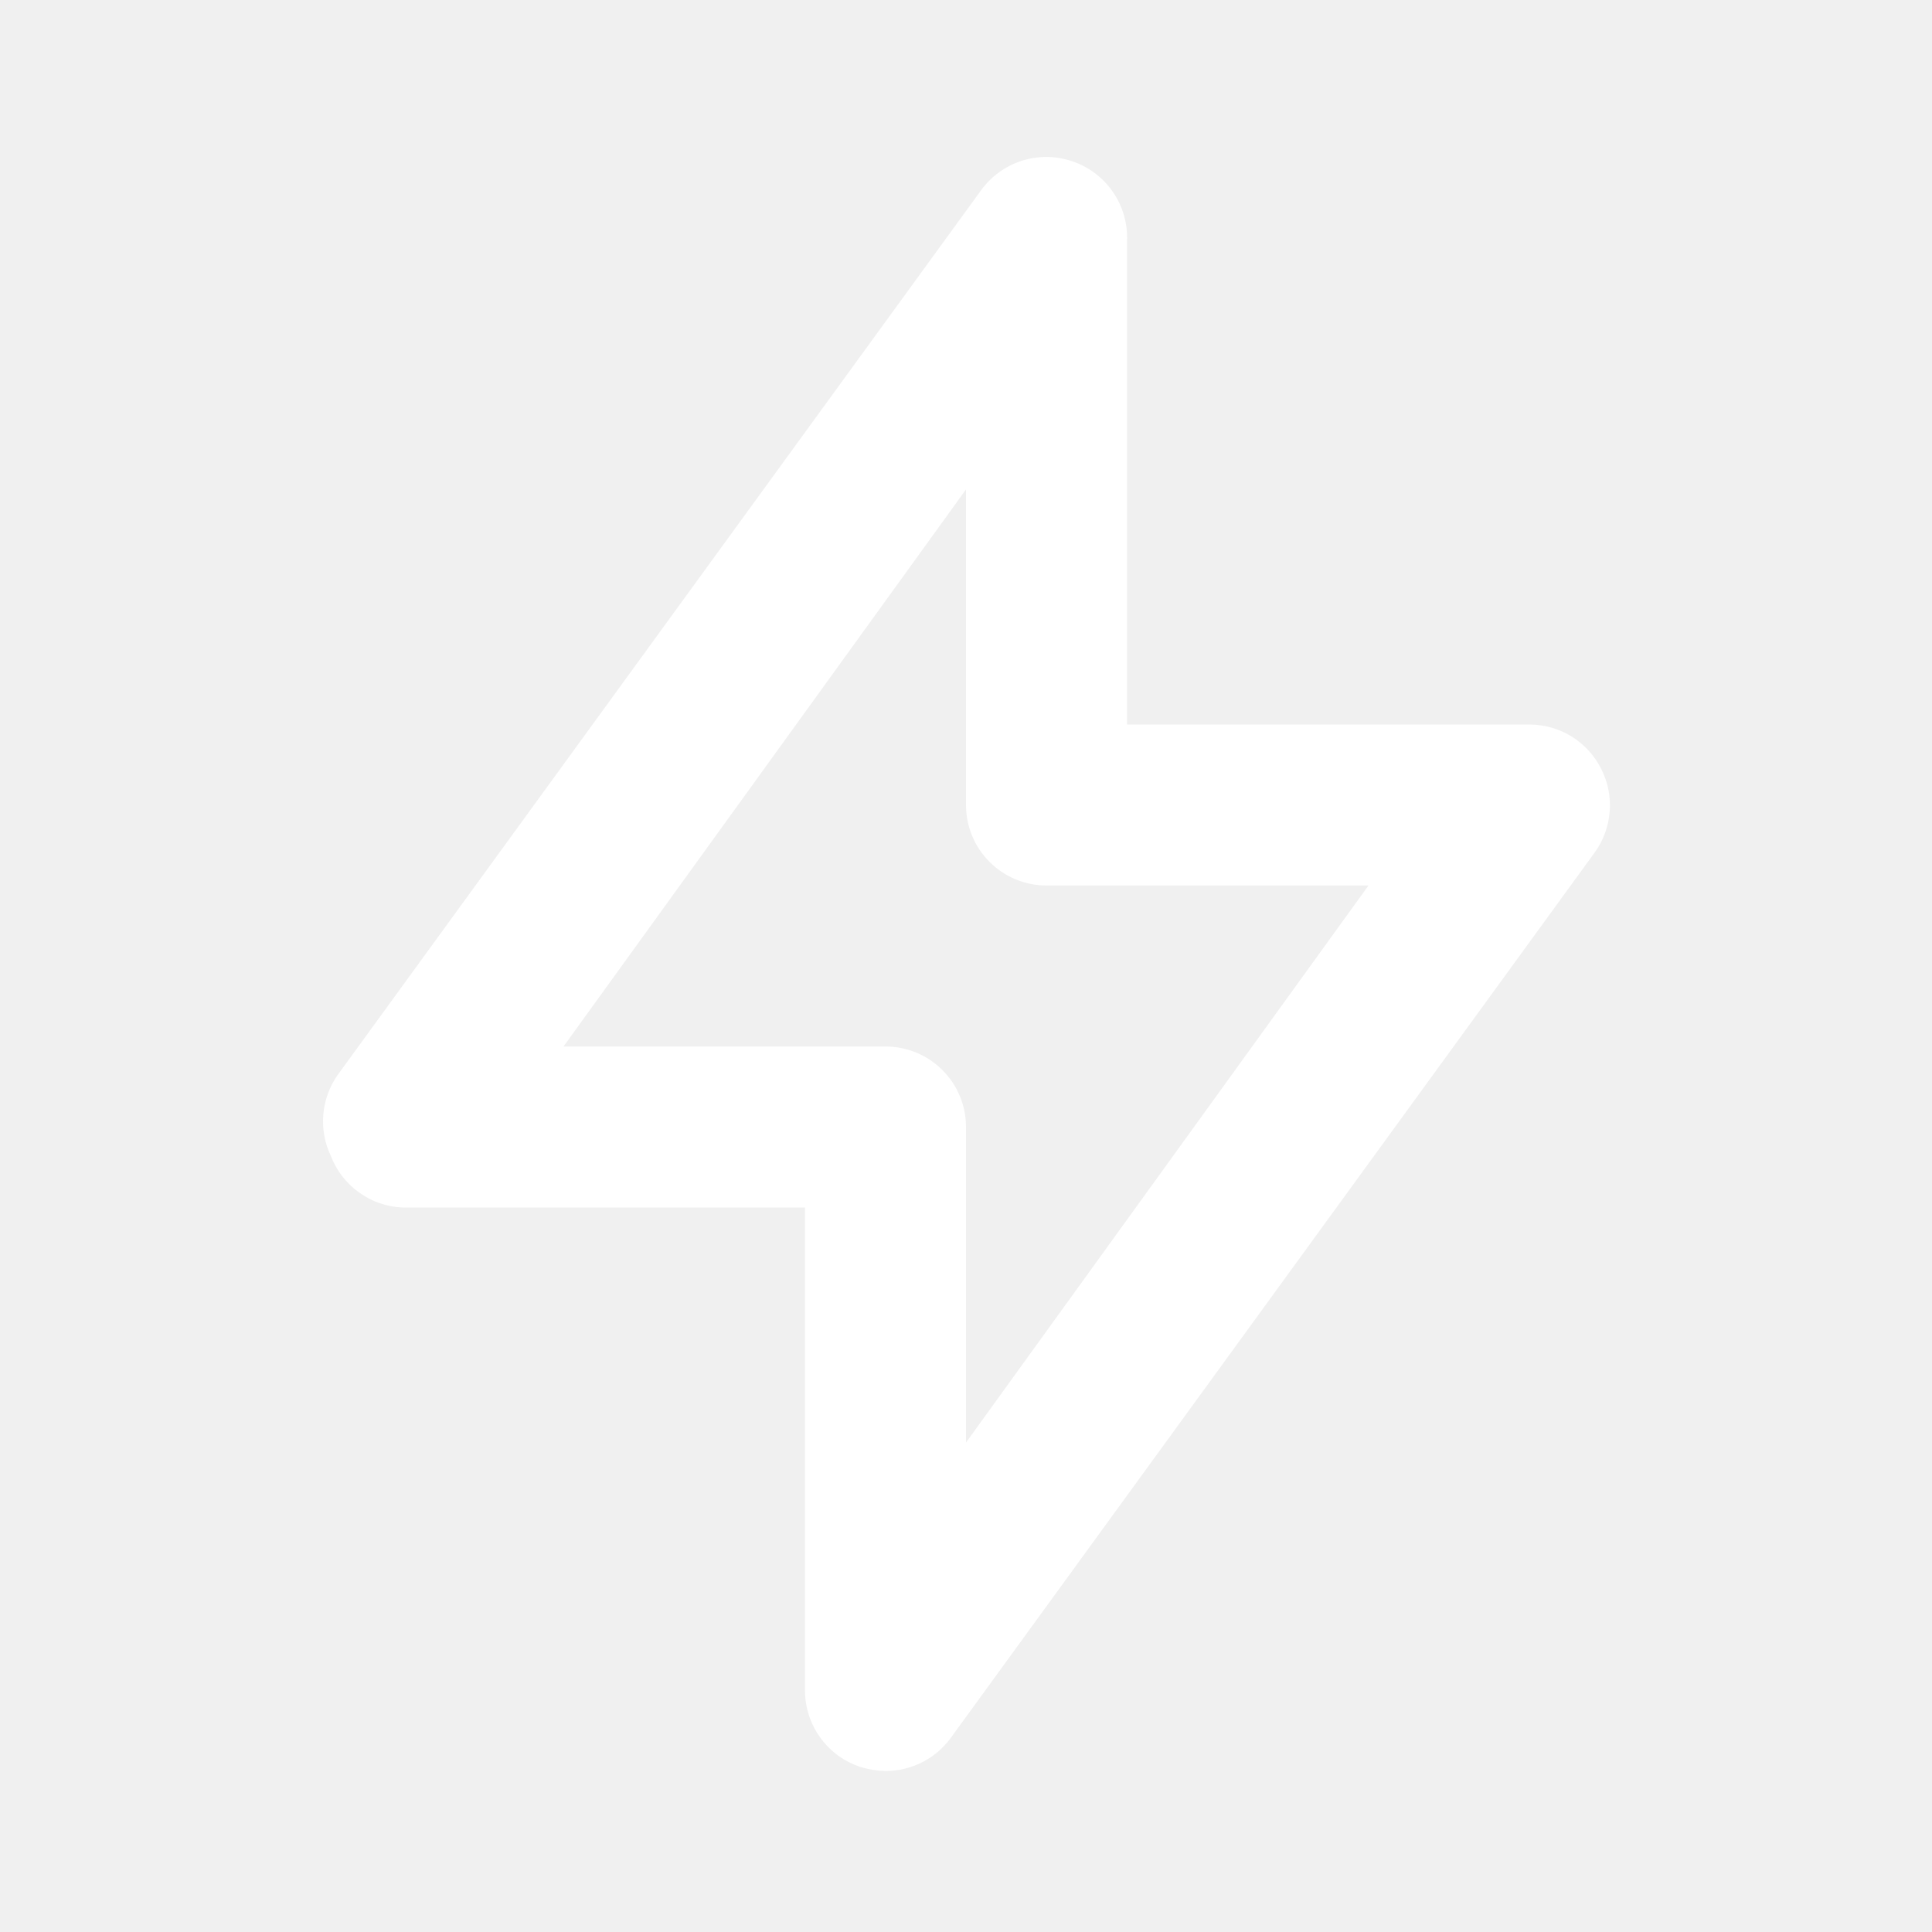
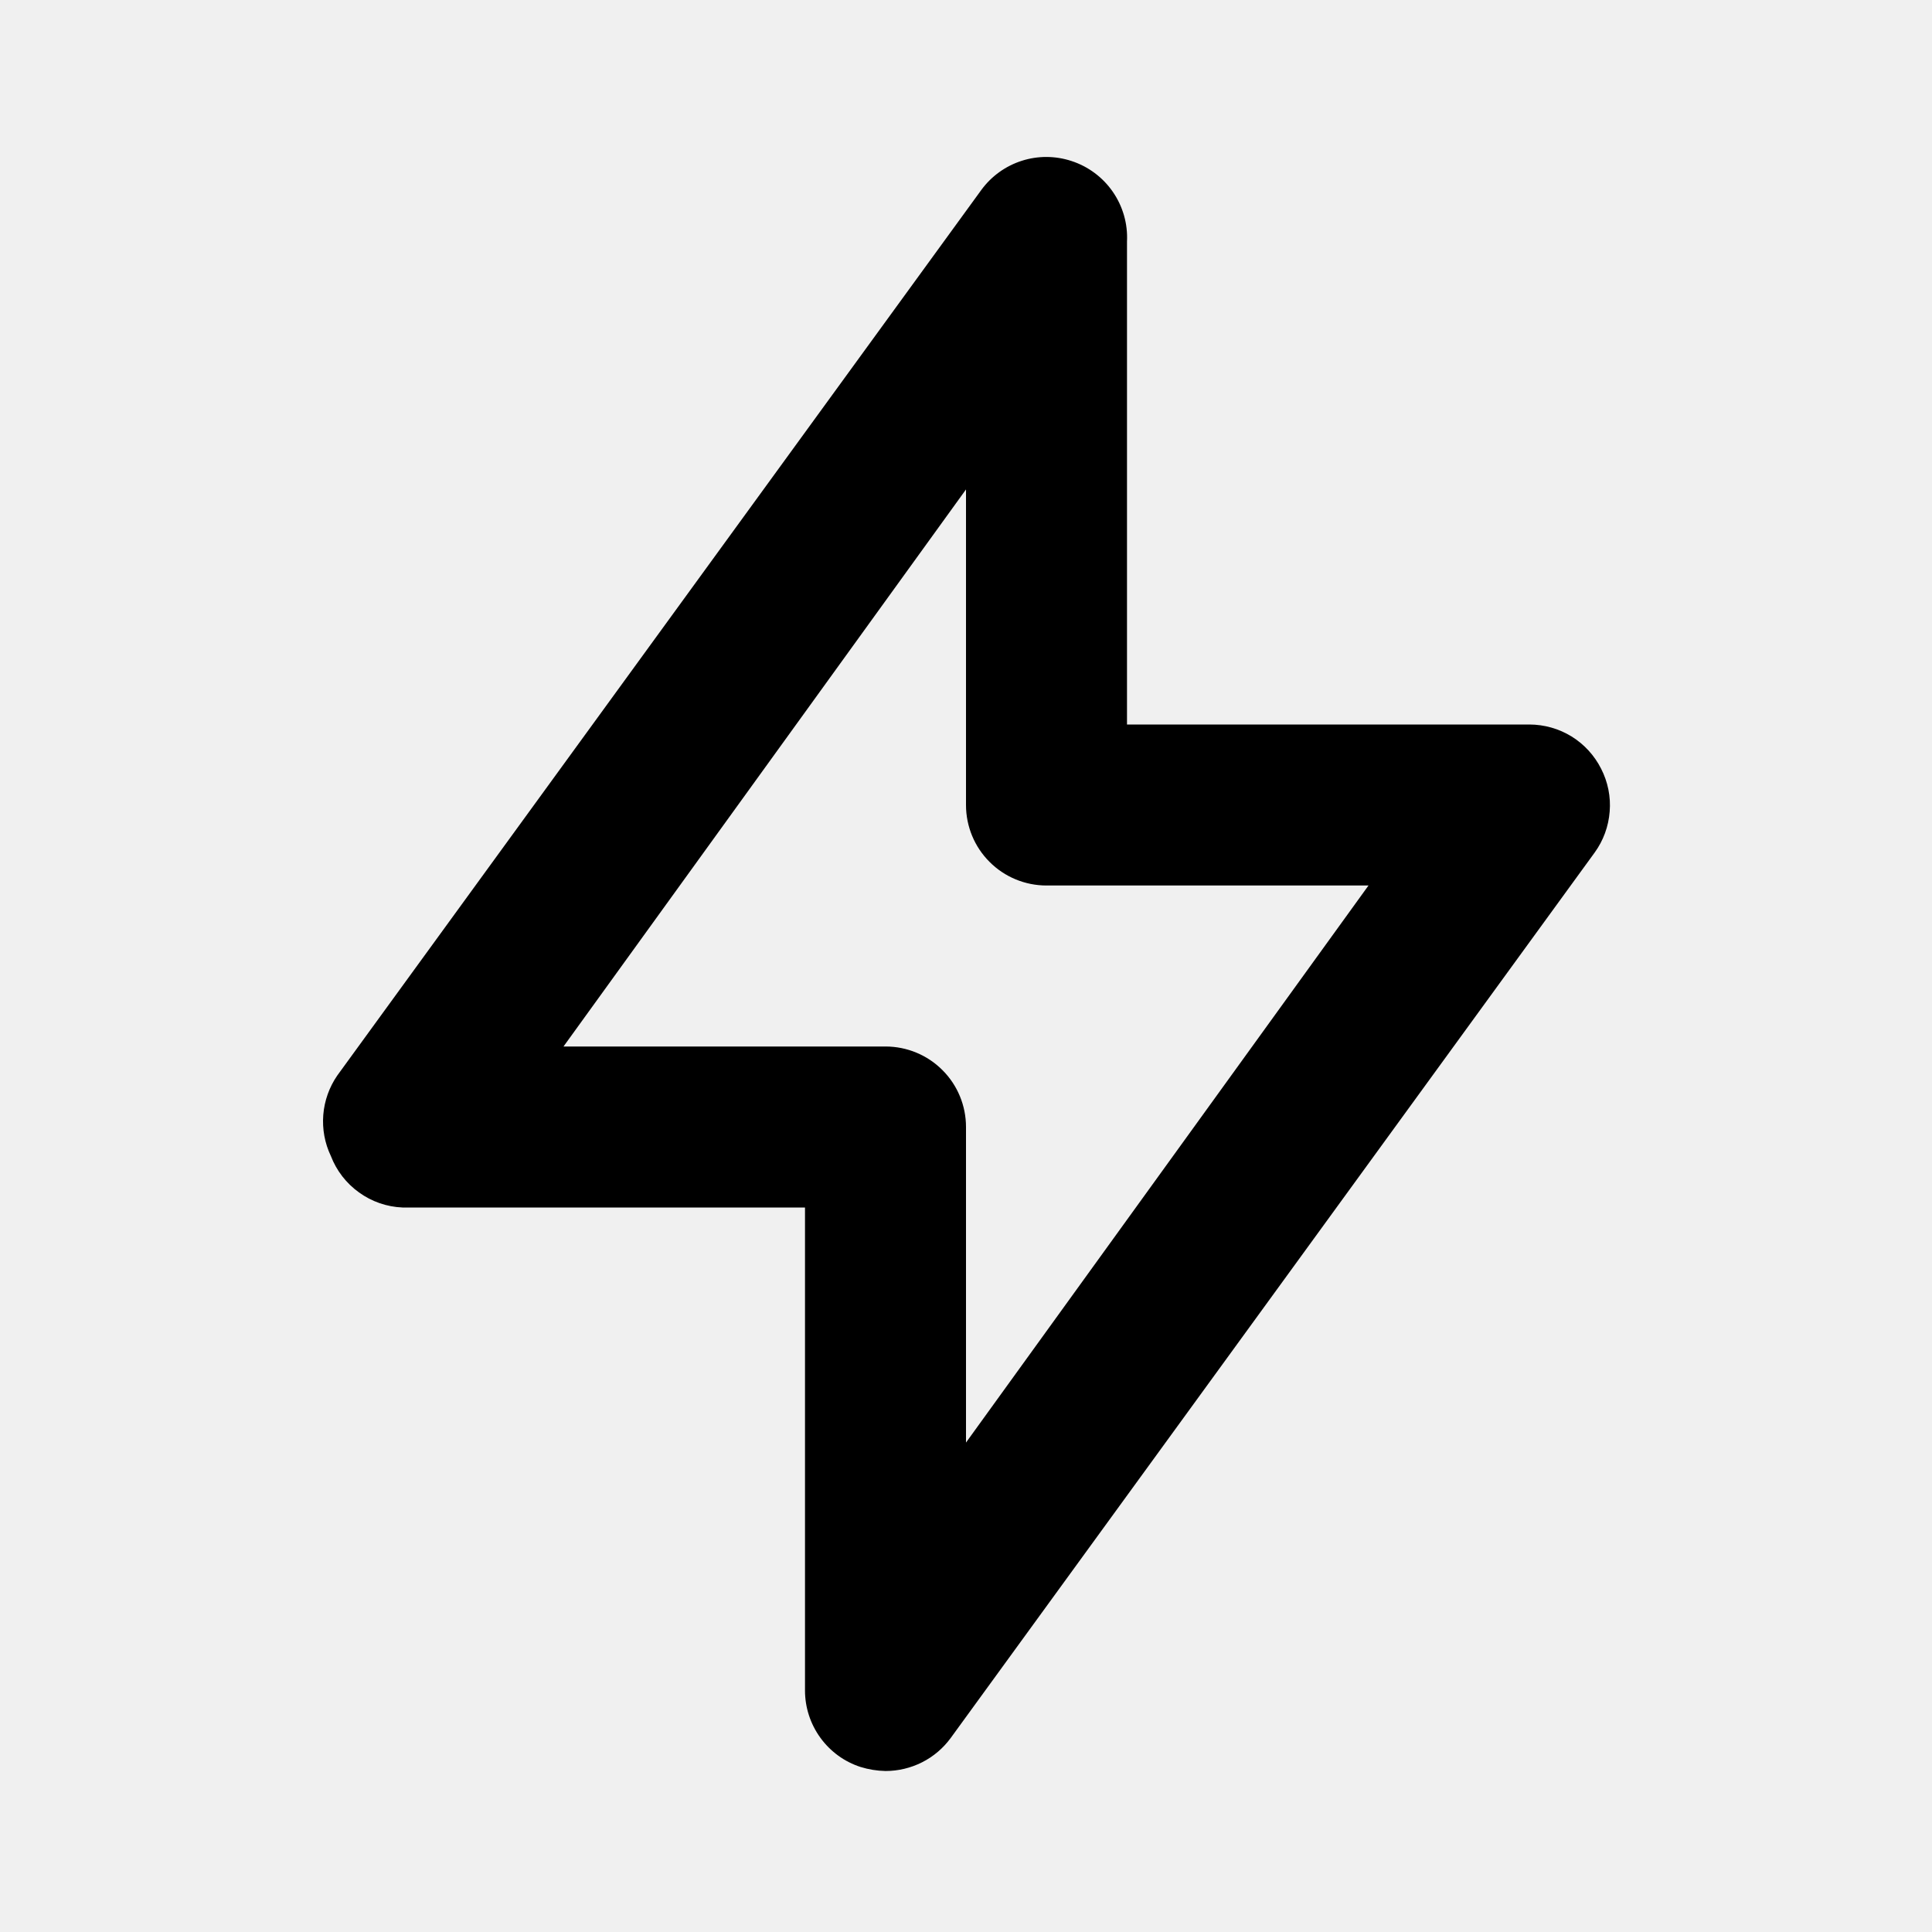
<svg xmlns="http://www.w3.org/2000/svg" width="24" height="24" viewBox="0 0 24 24" fill="none">
-   <path d="M19.89 9.55C19.807 9.385 19.68 9.246 19.523 9.149C19.366 9.052 19.185 9.001 19 9H14V3C14.011 2.781 13.949 2.564 13.824 2.383C13.7 2.203 13.519 2.068 13.31 2C13.109 1.934 12.893 1.933 12.691 1.998C12.49 2.063 12.315 2.189 12.19 2.36L4.19 13.36C4.09 13.505 4.03 13.674 4.016 13.849C4.002 14.025 4.034 14.201 4.11 14.36C4.18 14.542 4.301 14.699 4.46 14.813C4.618 14.927 4.805 14.992 5 15H10V21C10 21.211 10.067 21.416 10.191 21.587C10.315 21.758 10.489 21.885 10.69 21.95C10.79 21.981 10.895 21.998 11 22C11.158 22 11.313 21.963 11.454 21.892C11.595 21.821 11.717 21.717 11.81 21.59L19.81 10.59C19.918 10.441 19.982 10.265 19.996 10.081C20.011 9.898 19.974 9.714 19.89 9.55V9.55ZM12 17.92V14C12 13.735 11.895 13.48 11.707 13.293C11.52 13.105 11.265 13 11 13H7L12 6.08V10C12 10.265 12.105 10.52 12.293 10.707C12.48 10.895 12.735 11 13 11H17L12 17.92Z" fill="white" />
+   <path d="M19.89 9.55C19.807 9.385 19.68 9.246 19.523 9.149C19.366 9.052 19.185 9.001 19 9H14V3C14.011 2.781 13.949 2.564 13.824 2.383C13.7 2.203 13.519 2.068 13.31 2C13.109 1.934 12.893 1.933 12.691 1.998C12.49 2.063 12.315 2.189 12.19 2.36L4.19 13.36C4.09 13.505 4.03 13.674 4.016 13.849C4.002 14.025 4.034 14.201 4.11 14.36C4.18 14.542 4.301 14.699 4.46 14.813C4.618 14.927 4.805 14.992 5 15H10V21C10 21.211 10.067 21.416 10.191 21.587C10.315 21.758 10.489 21.885 10.69 21.95C10.79 21.981 10.895 21.998 11 22C11.158 22 11.313 21.963 11.454 21.892C11.595 21.821 11.717 21.717 11.81 21.59L19.81 10.59C19.918 10.441 19.982 10.265 19.996 10.081C20.011 9.898 19.974 9.714 19.89 9.55V9.55ZM12 17.92V14C12 13.735 11.895 13.48 11.707 13.293C11.52 13.105 11.265 13 11 13H7L12 6.08V10C12 10.265 12.105 10.52 12.293 10.707C12.48 10.895 12.735 11 13 11H17L12 17.92Z" fill="currentColor" />
</svg>
